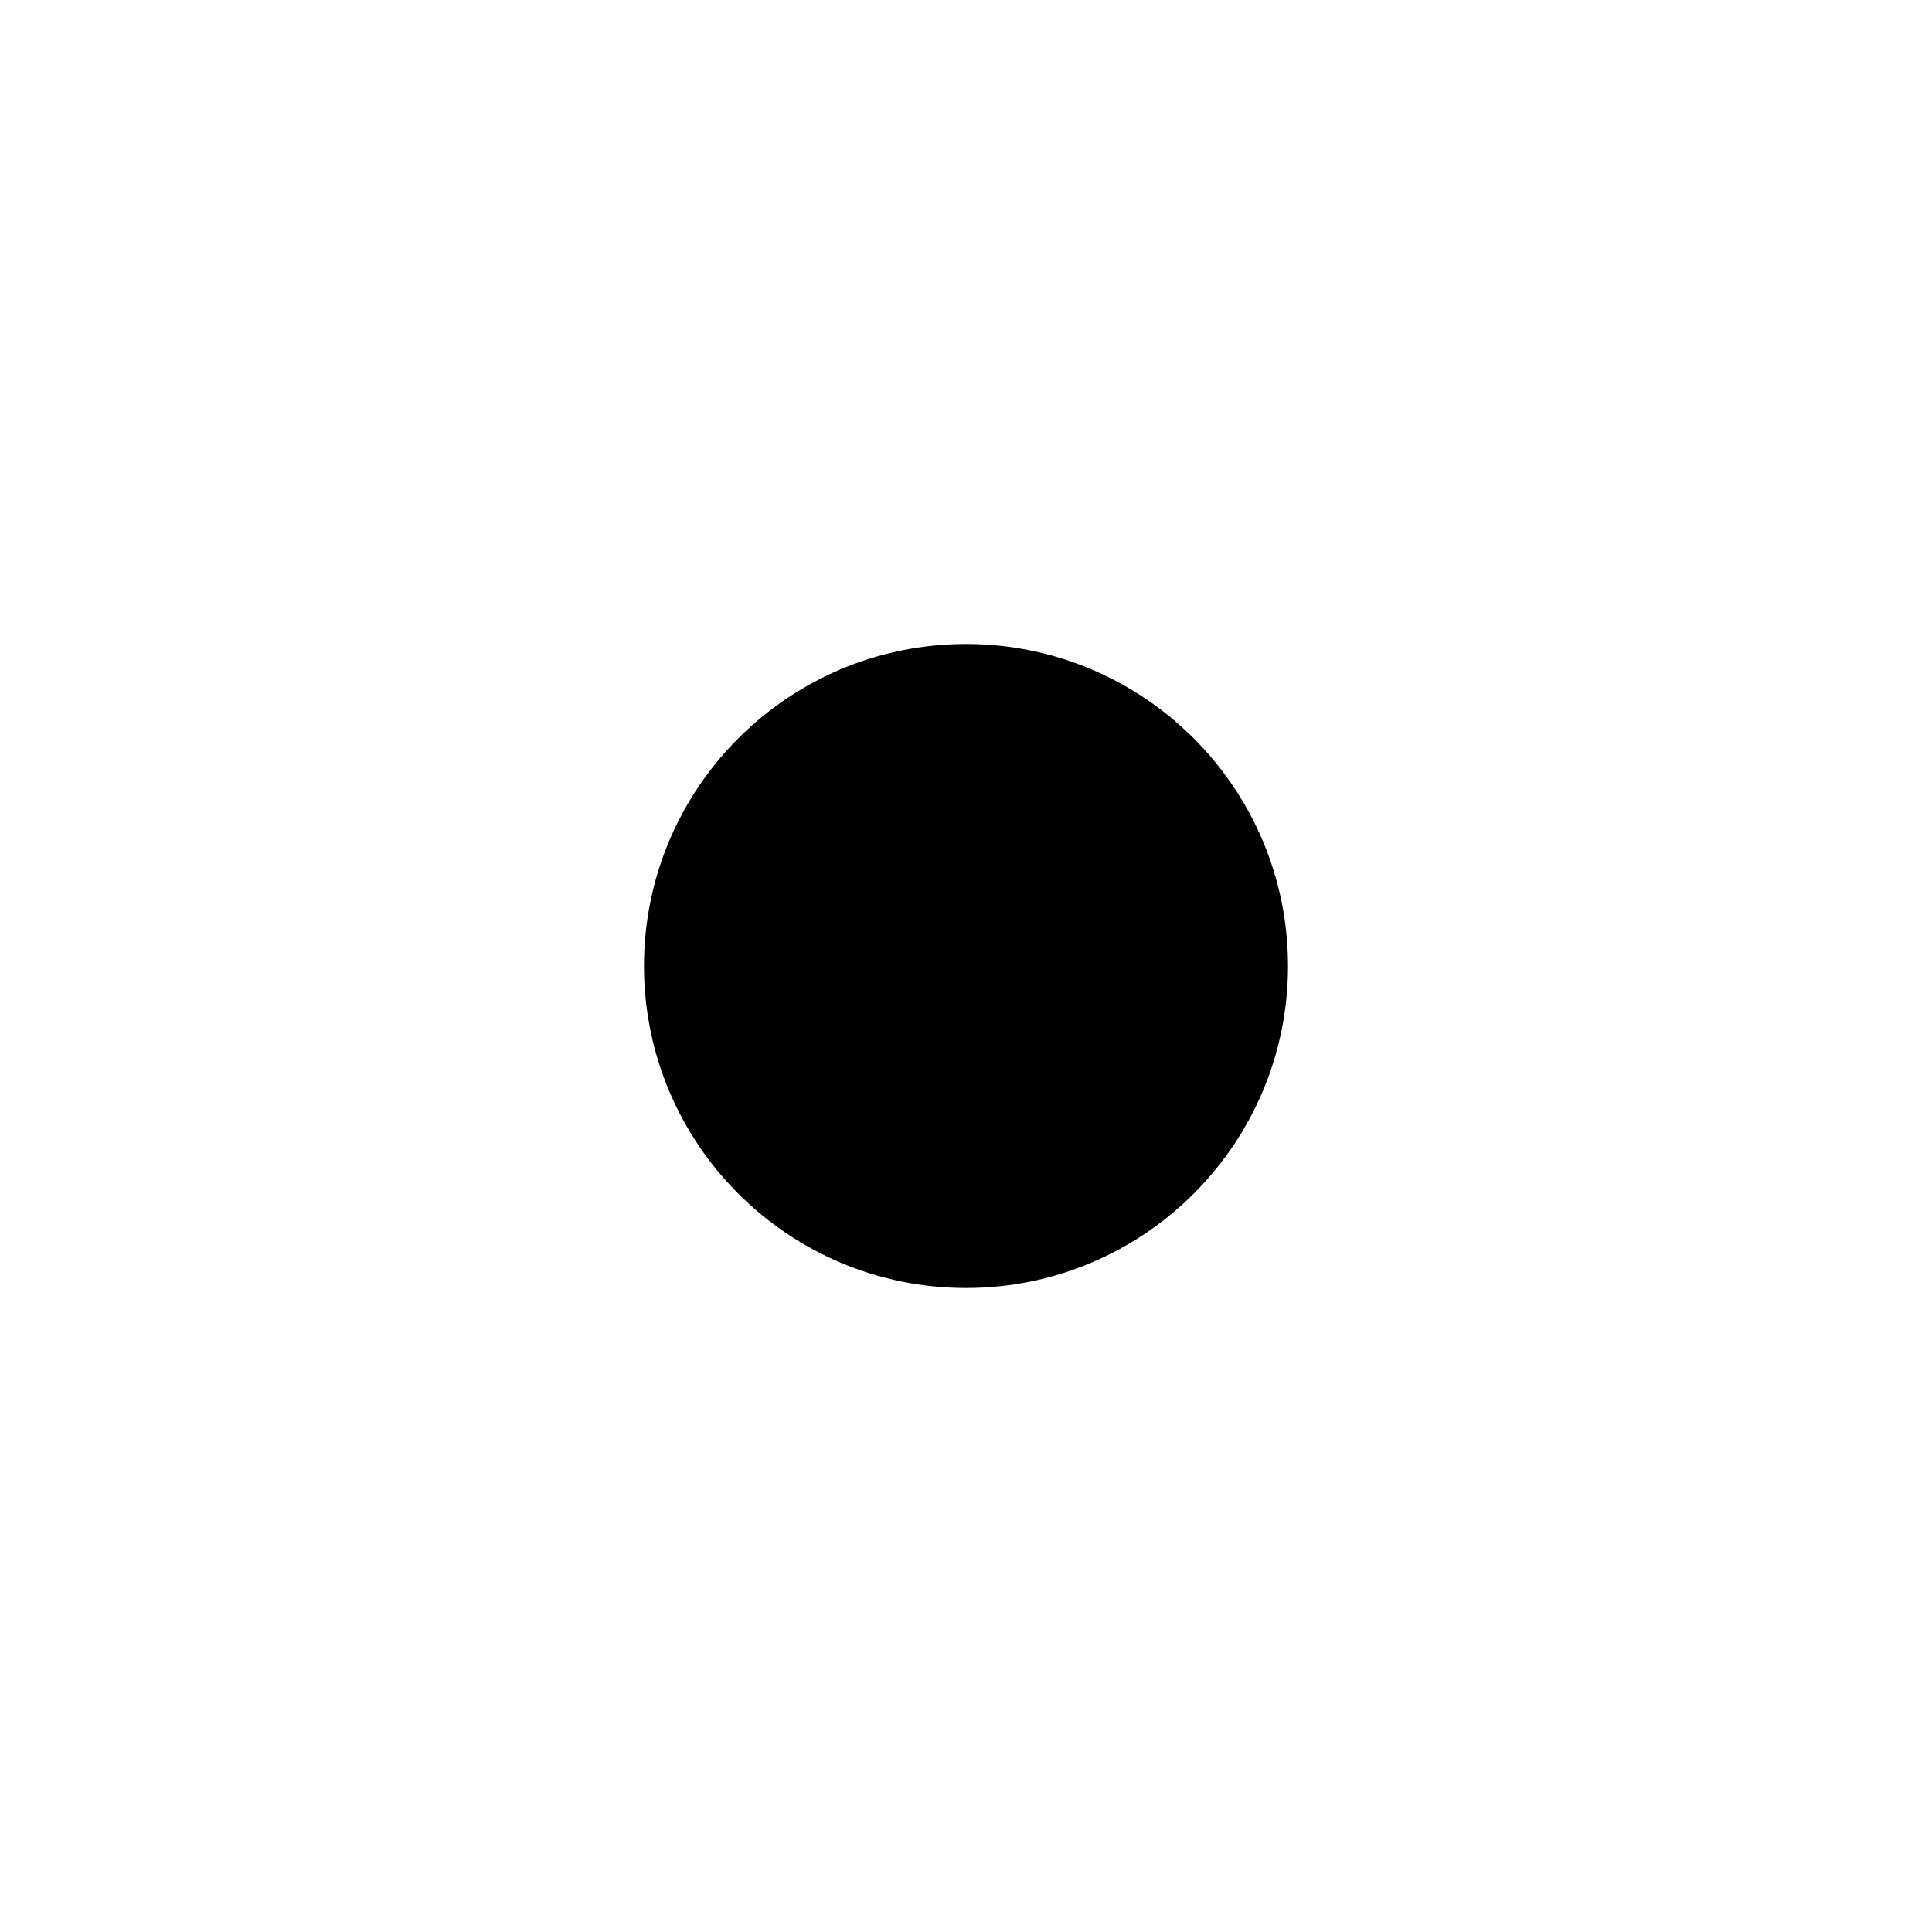
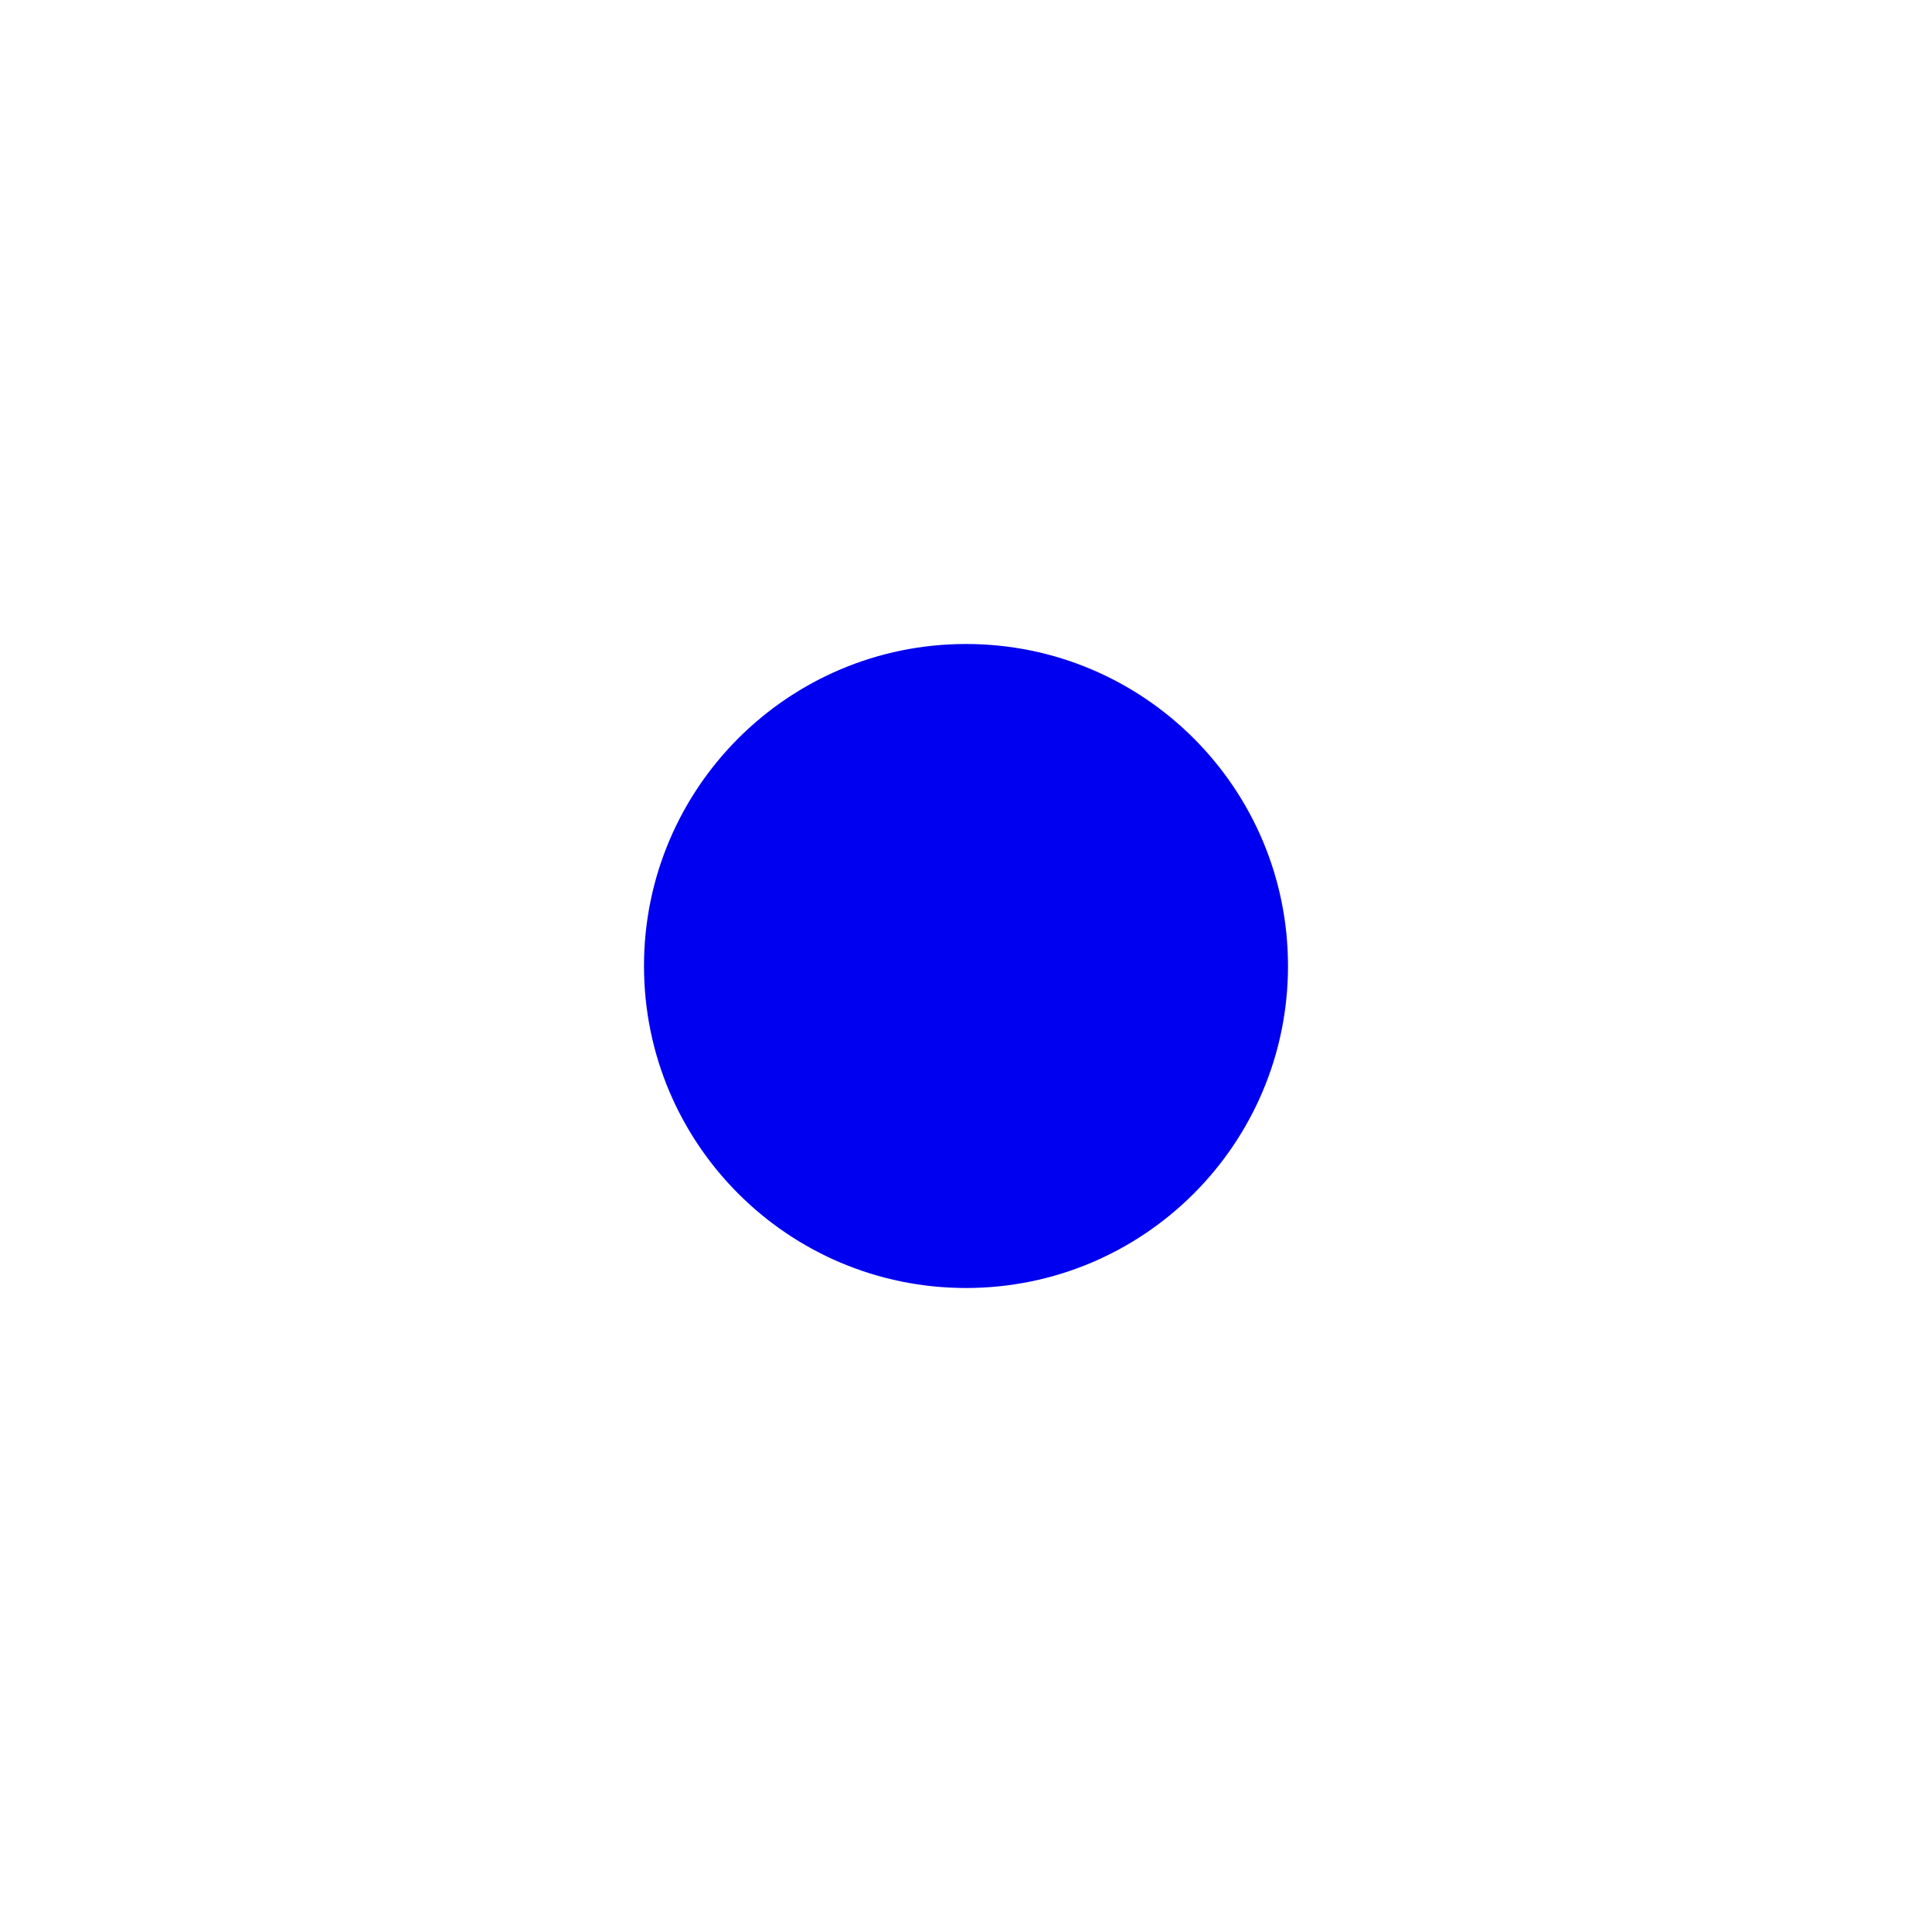
<svg xmlns="http://www.w3.org/2000/svg" width="24" height="24" viewBox="0 0 24 24" fill="none">
-   <path d="M16 12C16 14.209 14.209 16 12 16C9.791 16 8 14.209 8 12C8 9.791 9.791 8 12 8C14.209 8 16 9.791 16 12Z" fill="#000" />
+   <path d="M16 12C16 14.209 14.209 16 12 16C9.791 16 8 14.209 8 12C8 9.791 9.791 8 12 8C14.209 8 16 9.791 16 12Z" fill="#0000F0" />
</svg>
